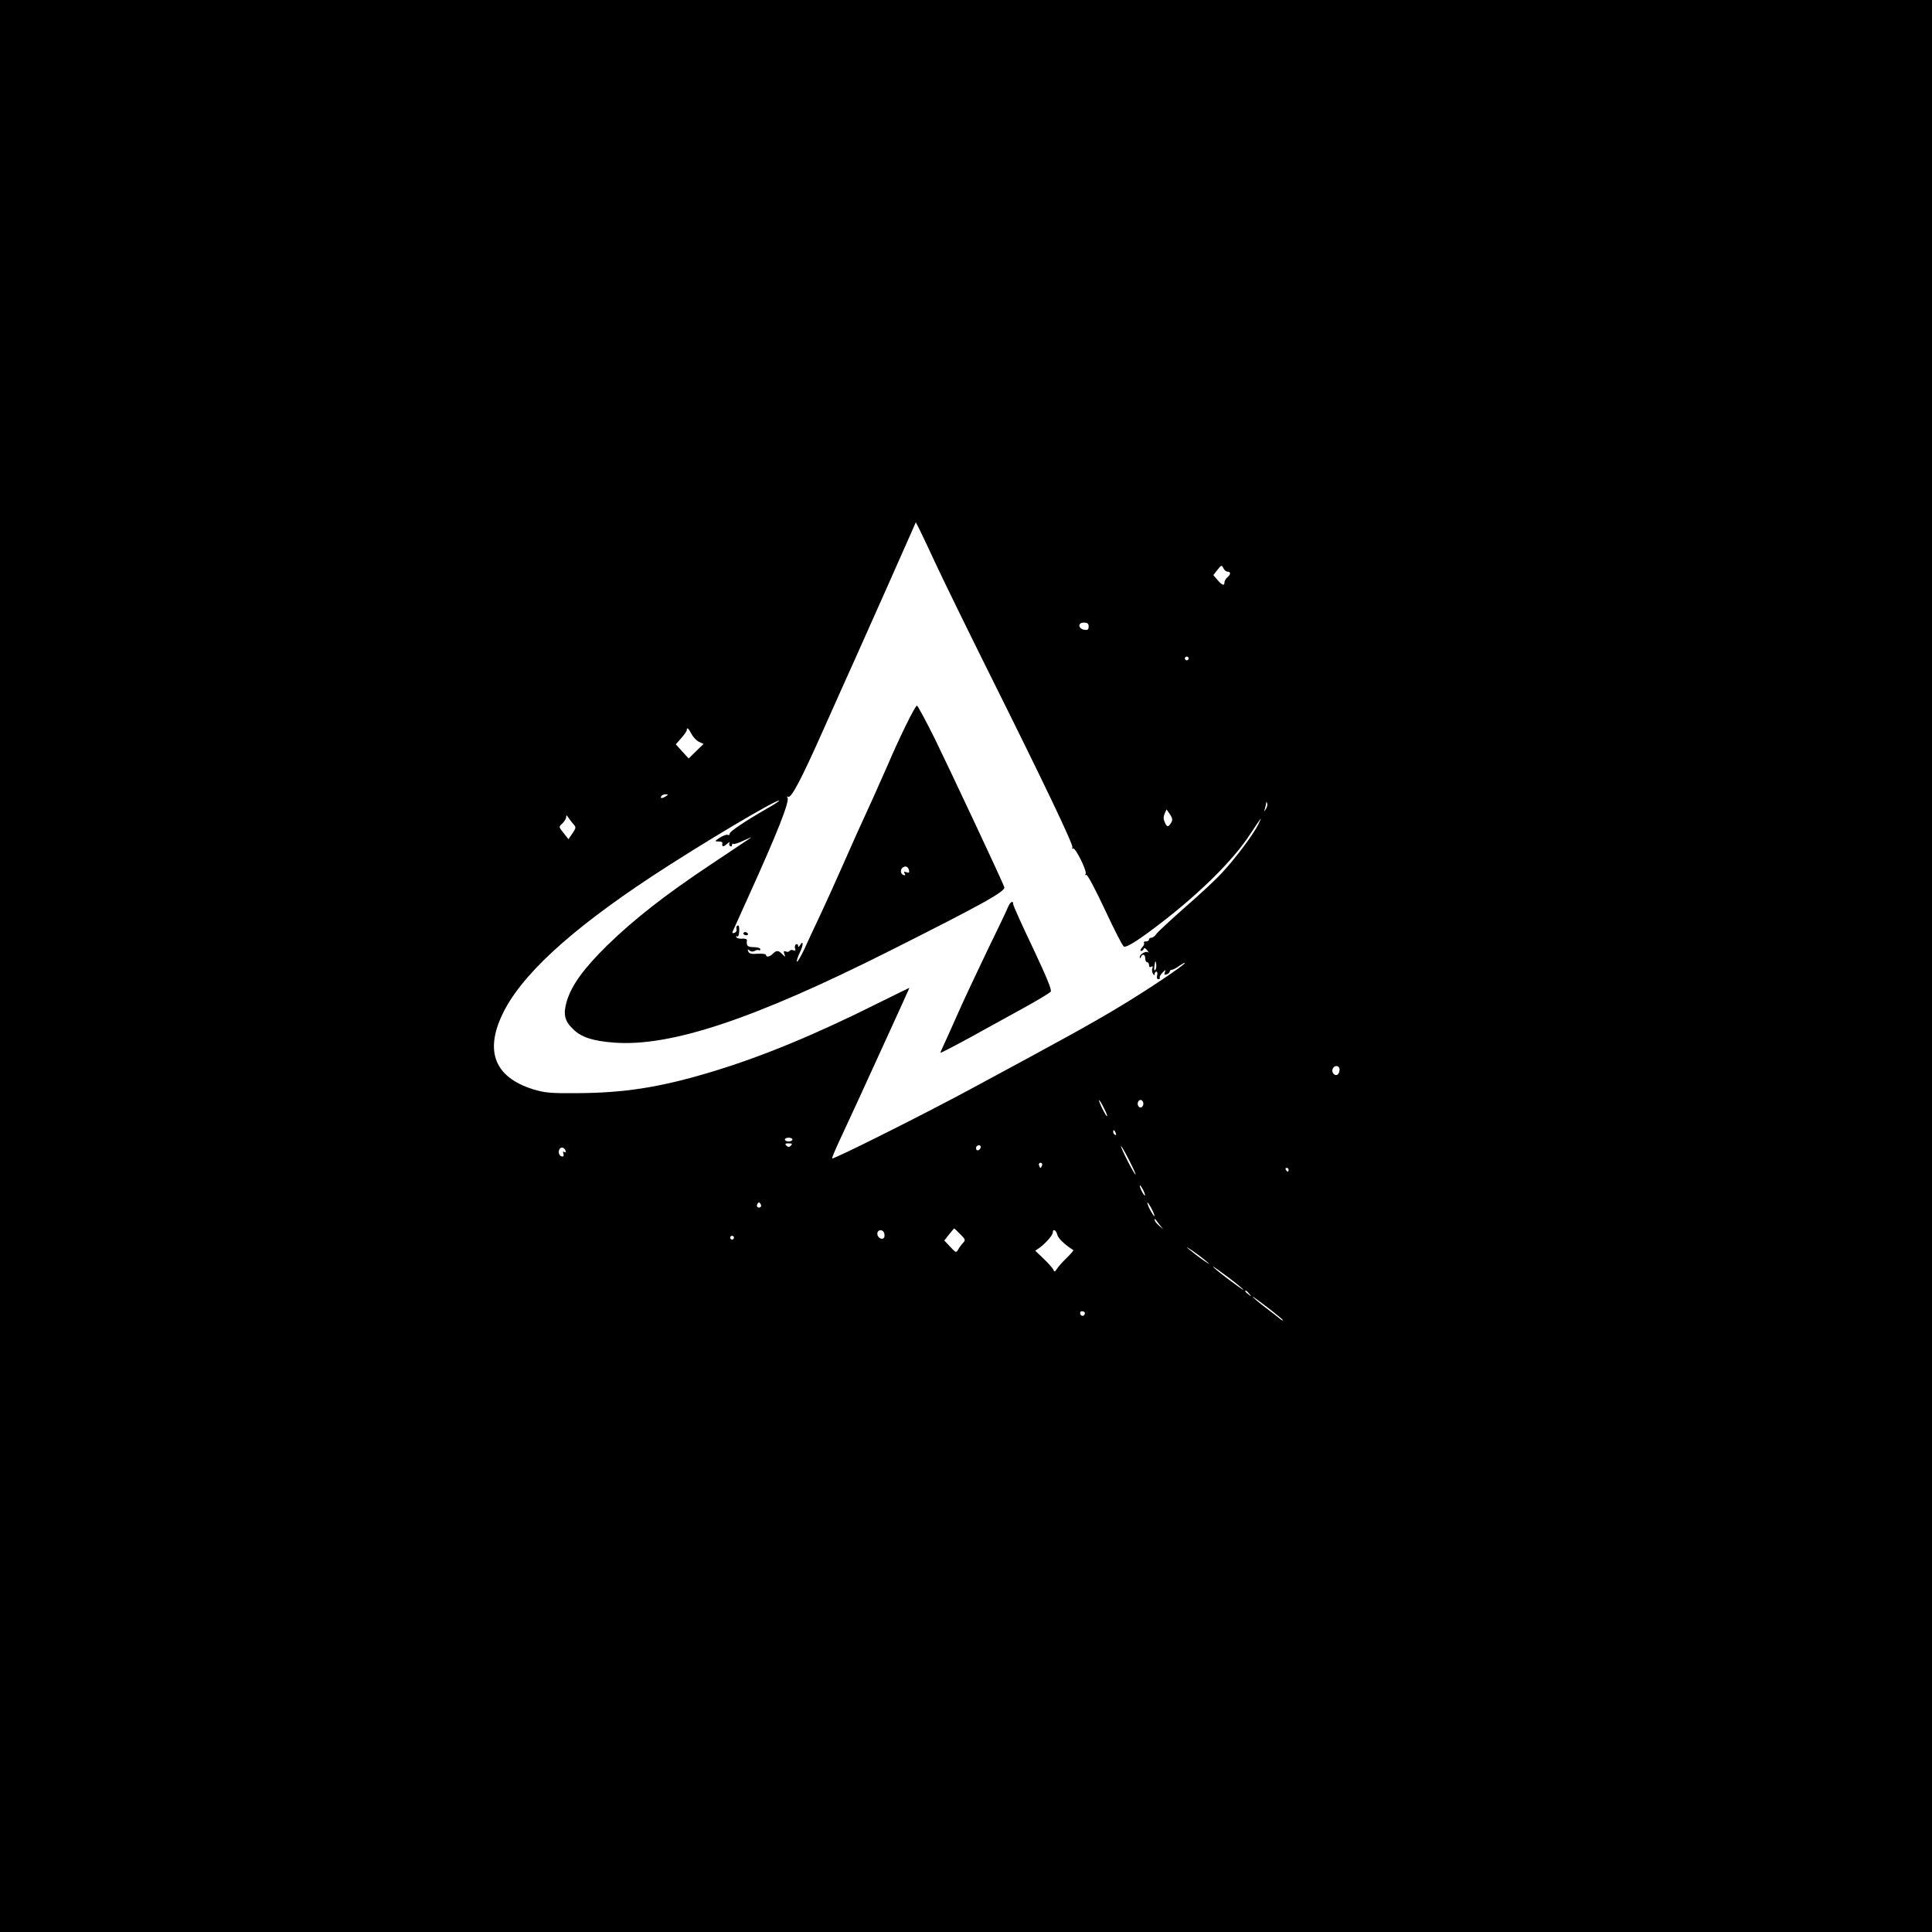
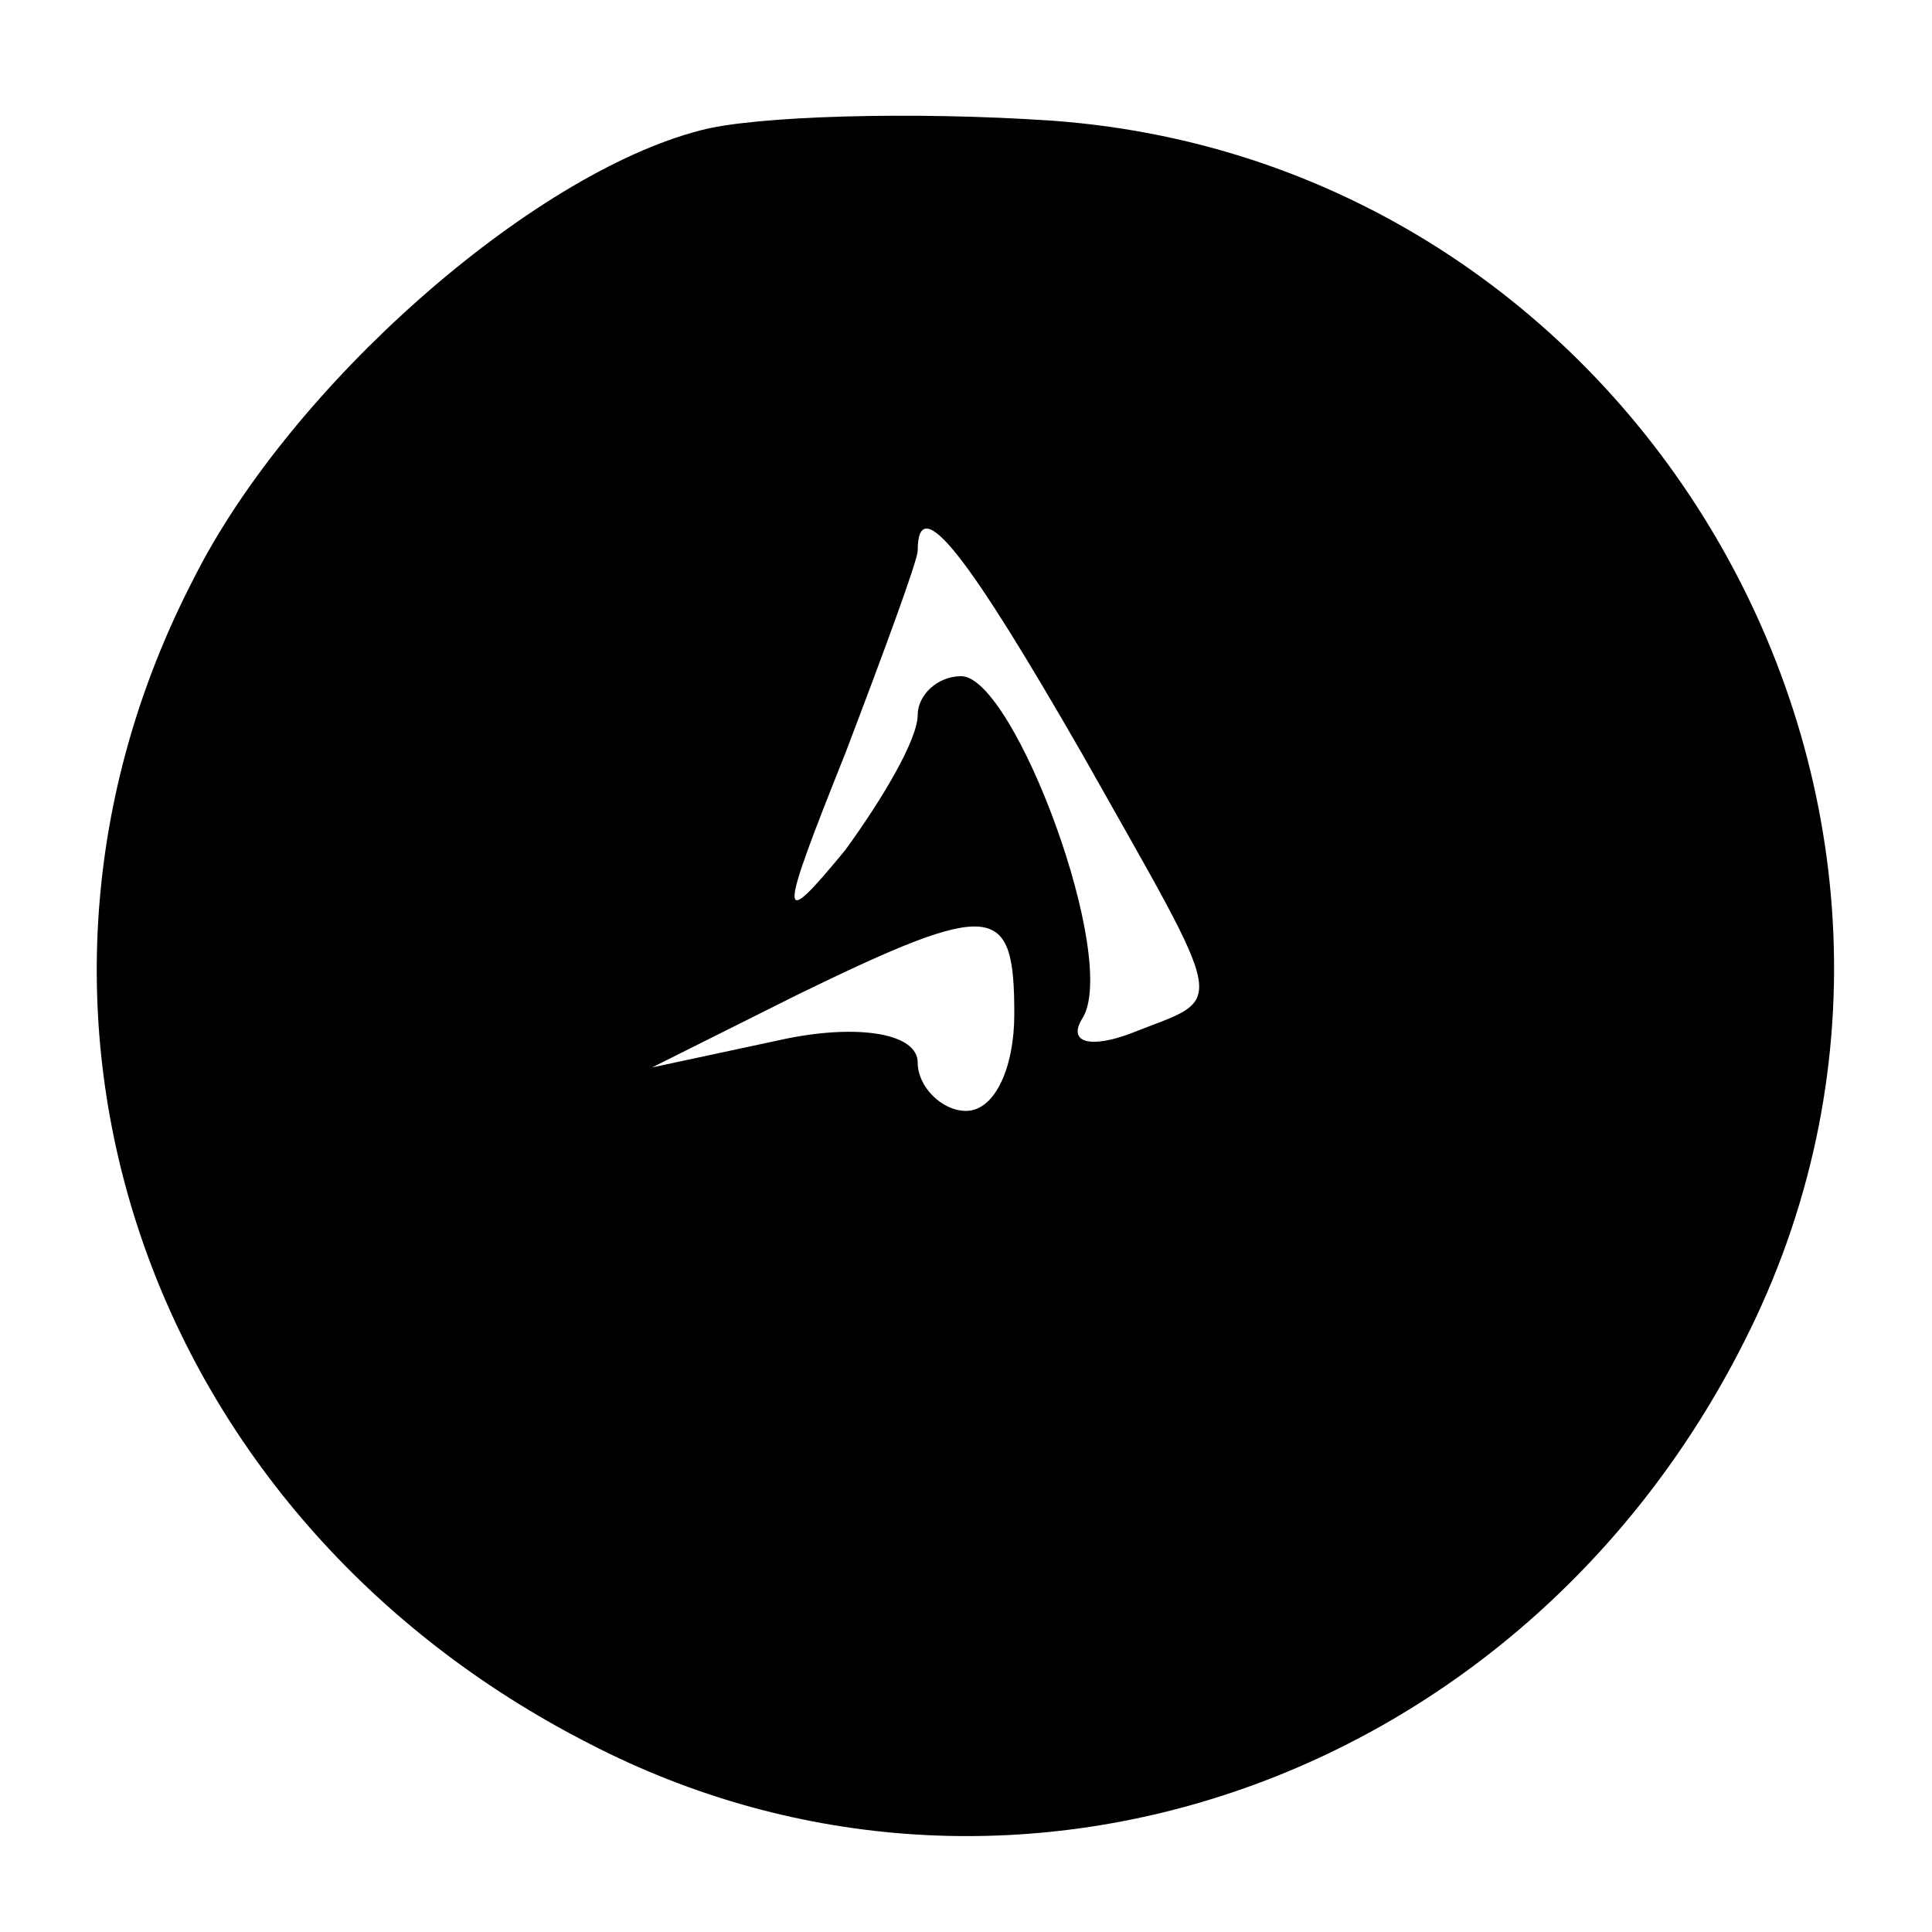
- <svg xmlns="http://www.w3.org/2000/svg" version="1.0" width="1024pt" height="1024pt" viewBox="0 0 1024 1024" preserveAspectRatio="xMidYMid meet">
-   <g transform="translate(0,1024) scale(0.1,-0.1)" fill="#000000" stroke="none">
-     <path d="M0 5120 l0 -5120 5120 0 5120 0 0 5120 0 5120 -5120 0 -5120 0 0 -5120z m4965 2120 c40 -85 161 -333 269 -550 300 -602 457 -930 450 -942 -4 -6 -3 -8 3 -5 12 8 76 -121 67 -135 -4 -6 -3 -8 3 -5 6 4 47 -73 99 -184 49 -105 94 -194 101 -196 16 -6 84 38 208 134 206 160 376 330 462 463 63 95 64 97 44 54 -25 -53 -122 -183 -195 -261 -31 -34 -118 -115 -194 -181 -75 -66 -144 -130 -152 -141 -8 -12 -20 -21 -27 -21 -7 0 -13 -4 -13 -10 0 -5 -8 -10 -17 -10 -9 0 -13 -3 -10 -7 4 -3 0 -15 -10 -25 -9 -10 -11 -18 -5 -18 6 0 12 5 14 11 2 7 10 3 18 -7 8 -11 11 -16 6 -12 -12 10 -46 -10 -45 -25 0 -9 2 -9 6 1 8 19 23 14 23 -8 0 -11 5 -20 10 -20 6 0 10 -7 10 -16 0 -9 5 -12 12 -8 7 5 9 2 6 -8 -4 -8 -2 -21 3 -29 6 -10 9 -10 9 -1 0 6 4 12 9 12 5 0 7 -9 4 -20 -3 -12 0 -20 6 -20 7 0 10 3 8 8 -3 4 4 16 15 27 16 17 18 17 12 2 -5 -13 -2 -16 10 -11 9 3 16 10 16 15 0 5 5 9 11 9 6 0 24 9 40 21 16 11 29 18 29 15 0 -10 -207 -149 -360 -240 -138 -83 -303 -174 -775 -428 -246 -133 -735 -378 -735 -368 0 5 16 44 36 87 89 191 113 244 240 522 74 161 134 294 134 295 0 1 -73 -35 -162 -79 -333 -167 -618 -285 -883 -365 -274 -83 -465 -113 -720 -114 -139 -1 -169 2 -231 21 -199 63 -255 197 -163 393 96 206 356 446 794 735 263 173 675 418 675 401 0 -2 -28 -21 -62 -40 -122 -70 -203 -125 -201 -135 2 -6 -3 -8 -10 -6 -6 3 -25 -4 -42 -15 -28 -18 -28 -20 -7 -20 12 0 21 -3 21 -7 -4 -22 3 -24 23 -7 12 10 18 14 15 7 -4 -6 -3 -14 3 -18 5 -3 10 -1 10 6 0 7 3 10 6 6 4 -3 30 5 58 19 28 13 43 19 33 12 -10 -7 -103 -69 -205 -137 -241 -160 -408 -290 -554 -432 -125 -123 -189 -212 -214 -296 -20 -68 -12 -105 34 -148 42 -42 102 -62 215 -71 299 -23 738 122 1462 486 493 248 616 316 608 338 -12 35 -289 624 -370 790 -47 94 -89 172 -93 172 -10 0 -96 -176 -155 -315 -24 -55 -60 -136 -80 -180 -73 -159 -88 -192 -160 -355 -40 -91 -94 -210 -120 -265 -26 -55 -63 -133 -81 -174 -19 -40 -37 -71 -40 -68 -3 3 4 24 15 48 20 40 20 70 1 39 -7 -11 -10 -12 -10 -2 0 7 -5 10 -11 7 -6 -4 -8 -14 -5 -22 4 -11 2 -13 -9 -10 -8 4 -17 2 -20 -3 -3 -5 -12 -7 -20 -3 -11 4 -13 1 -8 -13 7 -18 6 -18 -11 -1 -21 21 -30 21 -50 2 -16 -17 -36 -20 -36 -6 0 5 -20 7 -44 6 -33 -3 -46 1 -50 12 -5 12 -3 13 7 5 8 -7 18 -7 27 -2 8 5 18 6 22 4 4 -3 8 0 8 5 0 6 -16 11 -35 11 -33 0 -40 7 -36 36 1 6 -10 10 -24 9 -14 -2 -28 2 -32 7 -3 6 -2 8 4 5 6 -4 10 8 11 29 1 22 -2 32 -9 28 -6 -3 -8 -12 -5 -19 2 -7 -2 -16 -11 -19 -10 -4 -13 -2 -10 6 3 7 42 94 87 193 147 324 216 497 204 517 -4 6 -3 8 3 5 16 -10 69 90 182 344 60 134 141 316 181 404 64 142 252 566 297 668 l17 39 20 -39 c10 -21 52 -108 91 -193z m1542 -30 c17 0 17 -15 -2 -30 -8 -7 -15 -19 -15 -26 0 -21 -12 -17 -37 12 l-22 26 22 28 c20 26 23 26 31 9 5 -11 15 -19 23 -19z m-737 -291 c0 -15 -5 -20 -22 -17 -34 5 -37 38 -4 38 20 0 26 -5 26 -21z m530 -169 c0 -5 -4 -10 -10 -10 -5 0 -10 5 -10 10 0 6 5 10 10 10 6 0 10 -4 10 -10z m-2635 -400 c9 -17 27 -36 40 -42 l24 -11 -39 -38 -40 -39 -34 37 -34 38 29 33 c16 18 29 37 29 42 0 18 9 10 25 -20z m-135 -330 c-20 -13 -33 -13 -25 0 3 6 14 10 23 10 15 0 15 -2 2 -10z m3180 -67 c-11 -17 -11 -17 -6 0 3 10 6 24 7 30 0 9 2 9 5 0 3 -7 0 -20 -6 -30z m-503 -74 c-15 -25 -22 -24 -34 4 -7 15 -7 29 0 45 l10 22 18 -26 c14 -21 15 -31 6 -45z m-3167 -8 c14 -15 13 -20 -6 -48 l-21 -31 -26 33 c-26 32 -26 33 -7 50 11 10 20 25 21 34 0 13 2 12 12 -3 7 -11 19 -26 27 -35z m1778 -244 c3 -12 -1 -15 -14 -10 -13 5 -15 3 -9 -7 5 -8 3 -11 -6 -8 -17 6 -19 30 -4 40 15 11 29 4 33 -15z m1305 -528 c-6 -6 -7 3 -4 23 4 28 6 29 9 9 2 -13 0 -27 -5 -32z m977 -528 c0 -11 -5 -23 -11 -27 -15 -9 -33 12 -26 30 9 23 37 20 37 -3z m-1250 -202 c12 -23 20 -43 18 -45 -3 -2 -14 17 -26 41 -27 56 -20 60 8 4z m210 21 c0 -11 -7 -20 -15 -20 -8 0 -15 9 -15 20 0 11 7 20 15 20 8 0 15 -9 15 -20z m-146 -156 c3 -8 2 -12 -4 -9 -6 3 -10 10 -10 16 0 14 7 11 14 -7z m-1714 -34 c0 -5 -9 -10 -20 -10 -11 0 -20 5 -20 10 0 6 9 10 20 10 11 0 20 -4 20 -10z m-8 -32 c-9 -9 -15 -9 -24 0 -9 9 -7 12 12 12 19 0 21 -3 12 -12z m1006 -10 c-6 -18 -25 -21 -25 -3 0 8 7 15 15 15 7 0 12 -5 10 -12z m821 -143 c0 -5 -18 24 -39 65 -21 41 -39 80 -39 85 0 6 18 -24 39 -65 21 -41 39 -79 39 -85z m-3021 125 c3 -7 0 -10 -7 -6 -7 5 -9 1 -5 -8 3 -9 1 -16 -4 -16 -16 0 -25 19 -18 36 7 18 28 14 34 -6z m2525 -77 c-3 -7 -6 -13 -8 -13 -2 0 -5 6 -8 13 -3 8 1 14 8 14 7 0 11 -6 8 -14z m1307 -23 c0 -5 -2 -10 -4 -10 -3 0 -8 5 -11 10 -3 6 -1 10 4 10 6 0 11 -4 11 -10z m-761 -135 c0 -5 -6 1 -14 15 -8 14 -14 30 -14 35 0 6 6 -1 14 -15 8 -14 14 -29 14 -35z m-2040 -64 c-15 -5 -22 6 -14 19 6 9 10 9 16 -1 5 -8 4 -15 -2 -18z m2090 -46 c0 -5 -8 6 -19 25 -11 19 -19 40 -19 45 0 6 8 -6 19 -25 11 -19 19 -39 19 -45z m26 -45 l20 -25 -22 19 c-13 11 -23 24 -23 29 0 6 1 8 3 6 1 -2 11 -15 22 -29z m-1056 -51 c28 -27 29 -32 16 -46 -8 -8 -20 -24 -26 -35 -11 -19 -12 -19 -42 13 l-32 34 25 32 c14 17 26 32 27 32 1 1 15 -13 32 -30z m-403 6 c3 -8 3 -19 0 -24 -10 -16 -36 -1 -36 20 0 22 28 26 36 4z m918 -10 c5 -19 39 -52 85 -81 2 -2 -14 -20 -35 -41 -22 -21 -45 -47 -52 -58 -10 -17 -14 -17 -19 -5 -3 8 -26 34 -51 58 l-45 43 22 15 c32 23 71 67 71 81 0 23 18 14 24 -12z m-1714 -15 c0 -5 -4 -10 -10 -10 -5 0 -10 5 -10 10 0 6 5 10 10 10 6 0 10 -4 10 -10z m2505 -126 c23 -20 20 -18 -15 5 -25 17 -58 43 -75 57 -23 20 -20 18 15 -5 25 -17 59 -43 75 -57z m195 -150 c0 -3 -36 23 -80 56 -44 33 -80 63 -80 66 0 3 36 -23 80 -56 44 -33 80 -63 80 -66z m31 -21 c13 -16 12 -17 -3 -4 -10 7 -18 15 -18 17 0 8 8 3 21 -13z m179 -140 c0 -3 -6 -1 -12 4 -7 6 -43 34 -80 62 -38 29 -68 55 -68 58 0 2 36 -24 80 -58 44 -34 80 -64 80 -66z m-1050 38 c0 -17 -18 -21 -24 -6 -3 9 0 15 9 15 8 0 15 -4 15 -9z" />
-     <path d="M5343 5433 c-6 -16 -56 -120 -111 -233 -54 -113 -123 -259 -152 -325 -29 -66 -63 -141 -75 -167 -13 -27 -22 -48 -20 -48 6 0 142 72 245 130 47 26 140 77 207 114 67 37 126 73 132 80 7 8 -22 78 -94 231 -58 121 -105 226 -105 233 0 21 -15 13 -27 -15z" />
-     <path d="M3940 5292 c0 -5 7 -9 15 -9 8 0 12 4 9 9 -3 4 -9 8 -15 8 -5 0 -9 -4 -9 -8z" />
+ <svg xmlns="http://www.w3.org/2000/svg" version="1.0" width="40pt" height="40pt" viewBox="0 0 40 40" preserveAspectRatio="xMidYMid meet">
+   <g transform="translate(0,40) scale(0.1,-0.1)" fill="#000000" stroke="none">
+     <path d="M145 373 c-35 -9 -85 -53 -105 -93 -46 -89 -10 -194 82 -241 87 -45 193 -8 239 83 56 110 -20 244 -143 253 -29 2 -62 1 -73 -2z m79 -129 c31 -55 30 -50 10 -58 -8 -3 -13 -2 -10 3 8 12 -14 71 -25 71 -5 0 -9 -4 -9 -8 0 -5 -7 -17 -15 -28 -14 -17 -14 -15 0 20 8 21 15 40 15 42 0 13 11 -2 34 -42z m-14 -54 c0 -11 -4 -20 -10 -20 -5 0 -10 5 -10 10 0 6 -12 8 -27 5 l-28 -6 30 15 c41 20 45 19 45 -4z" />
  </g>
</svg>
